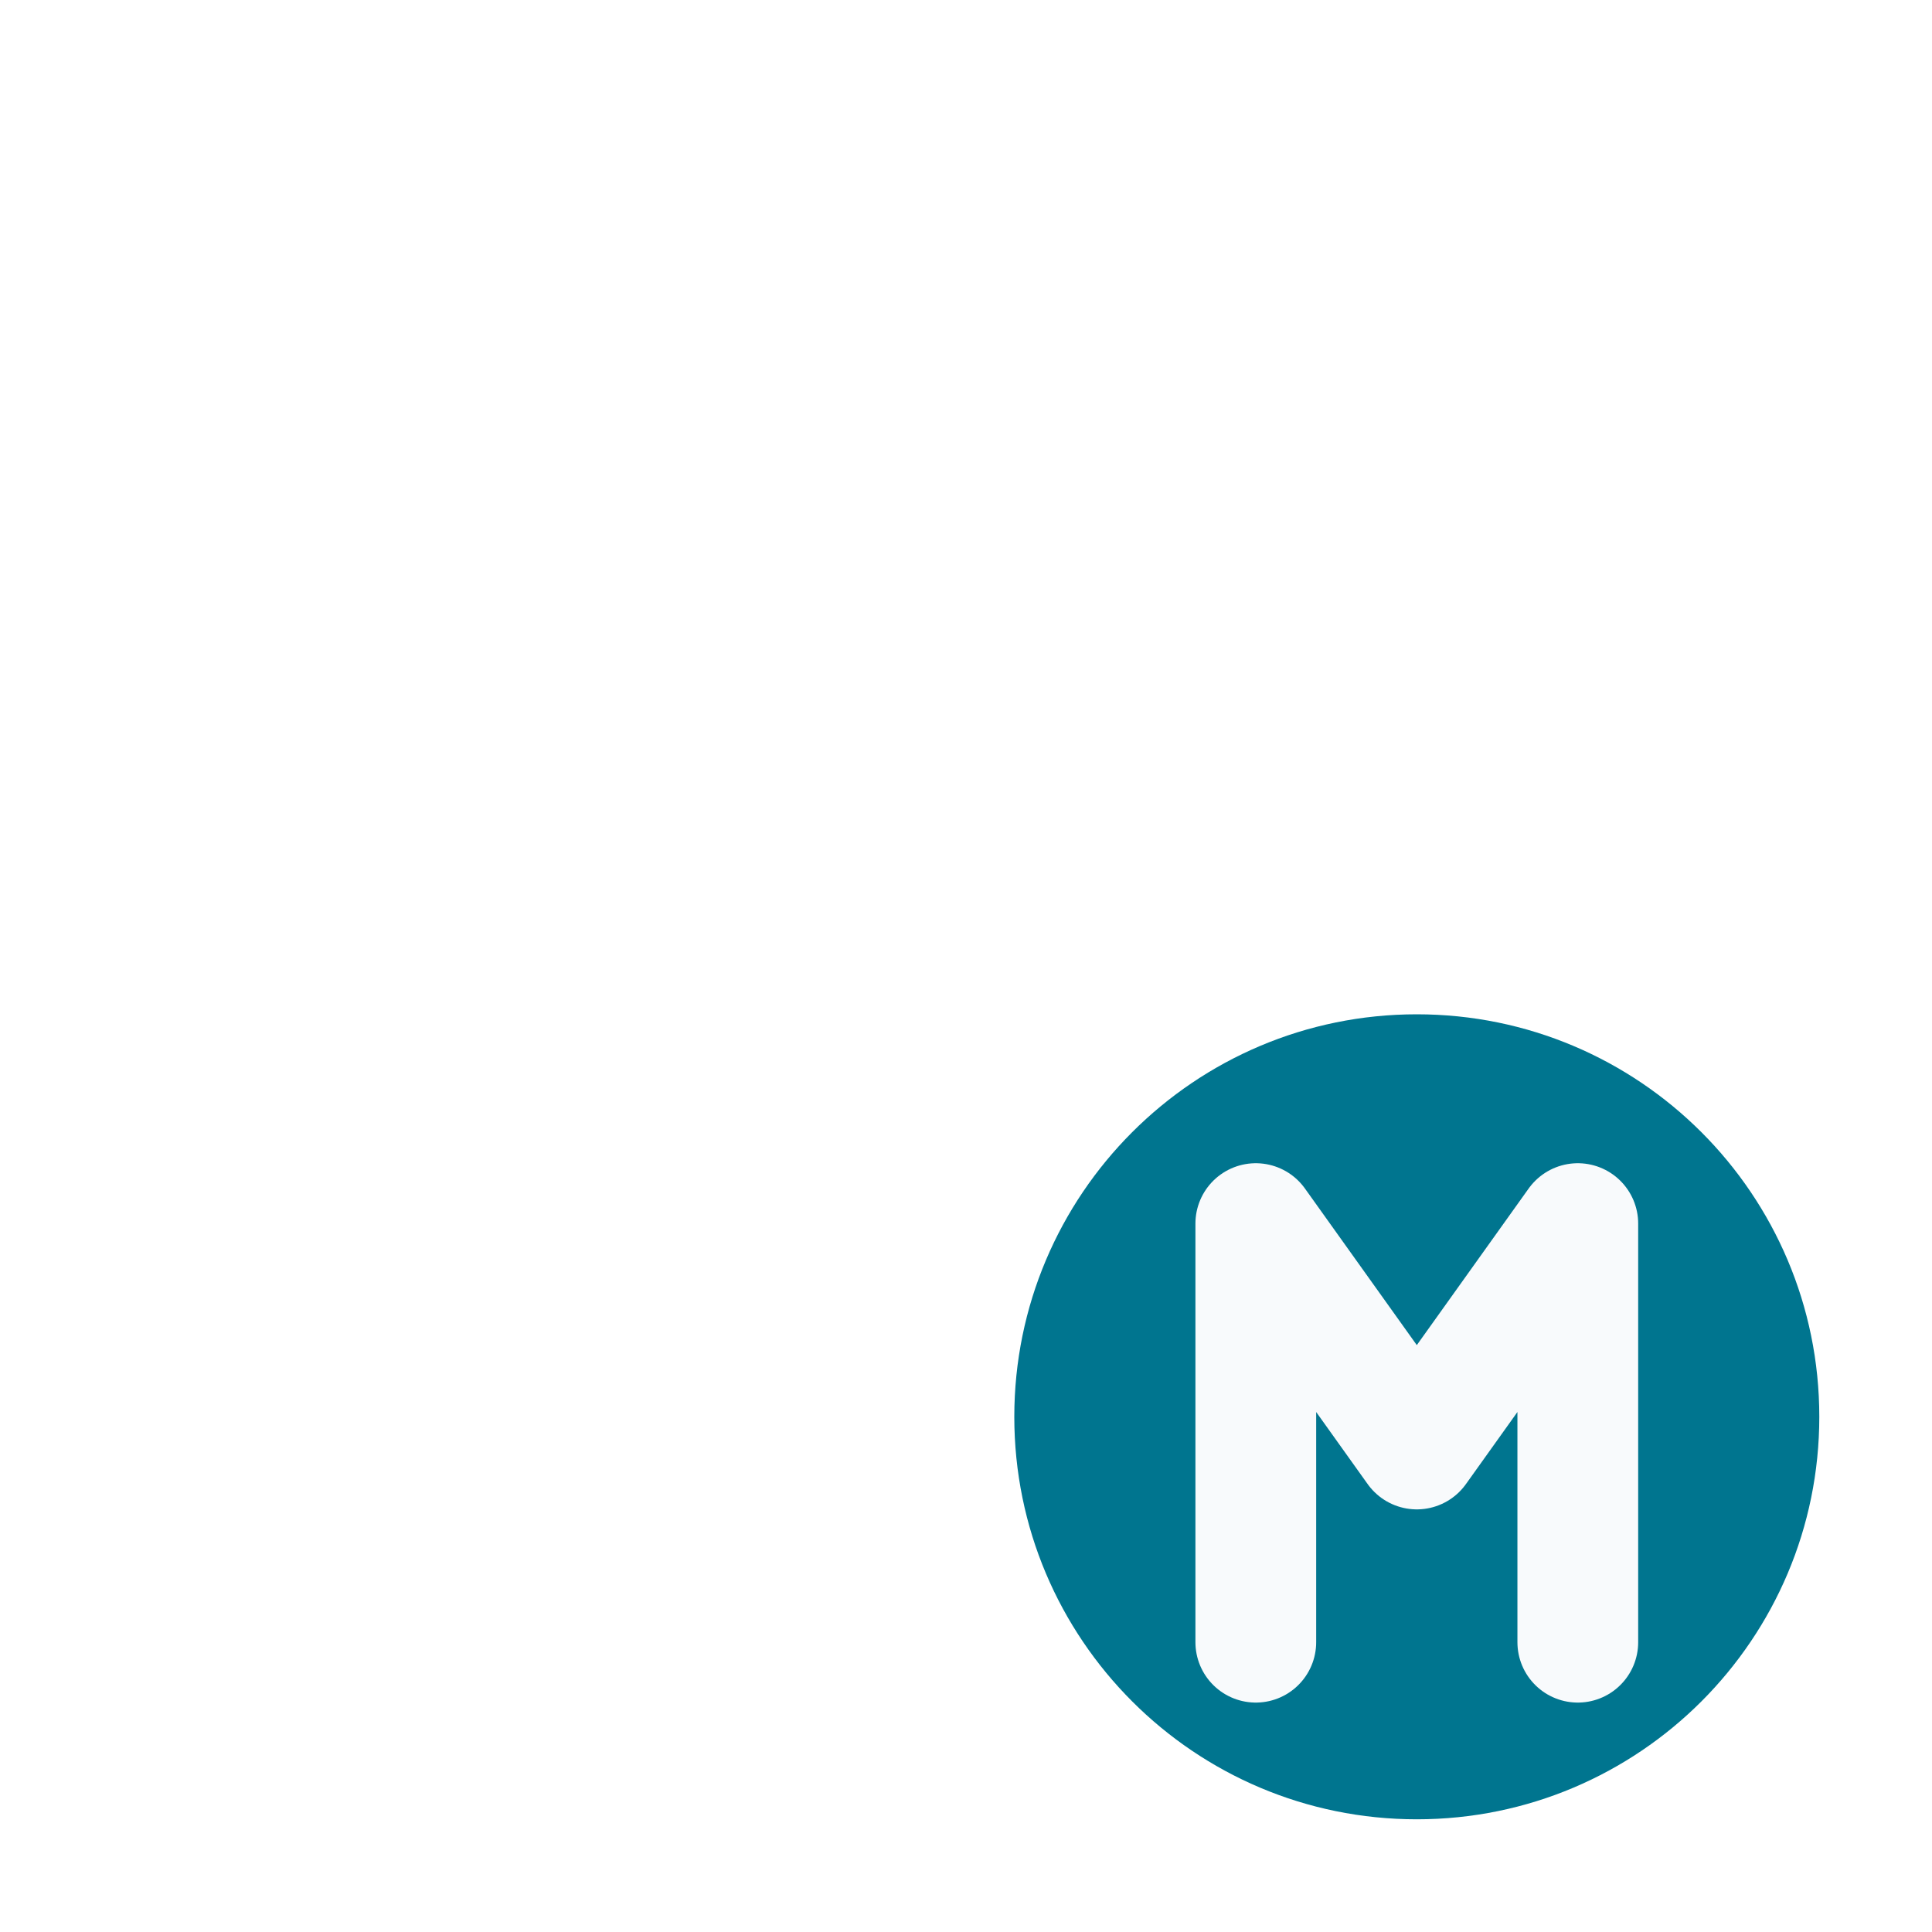
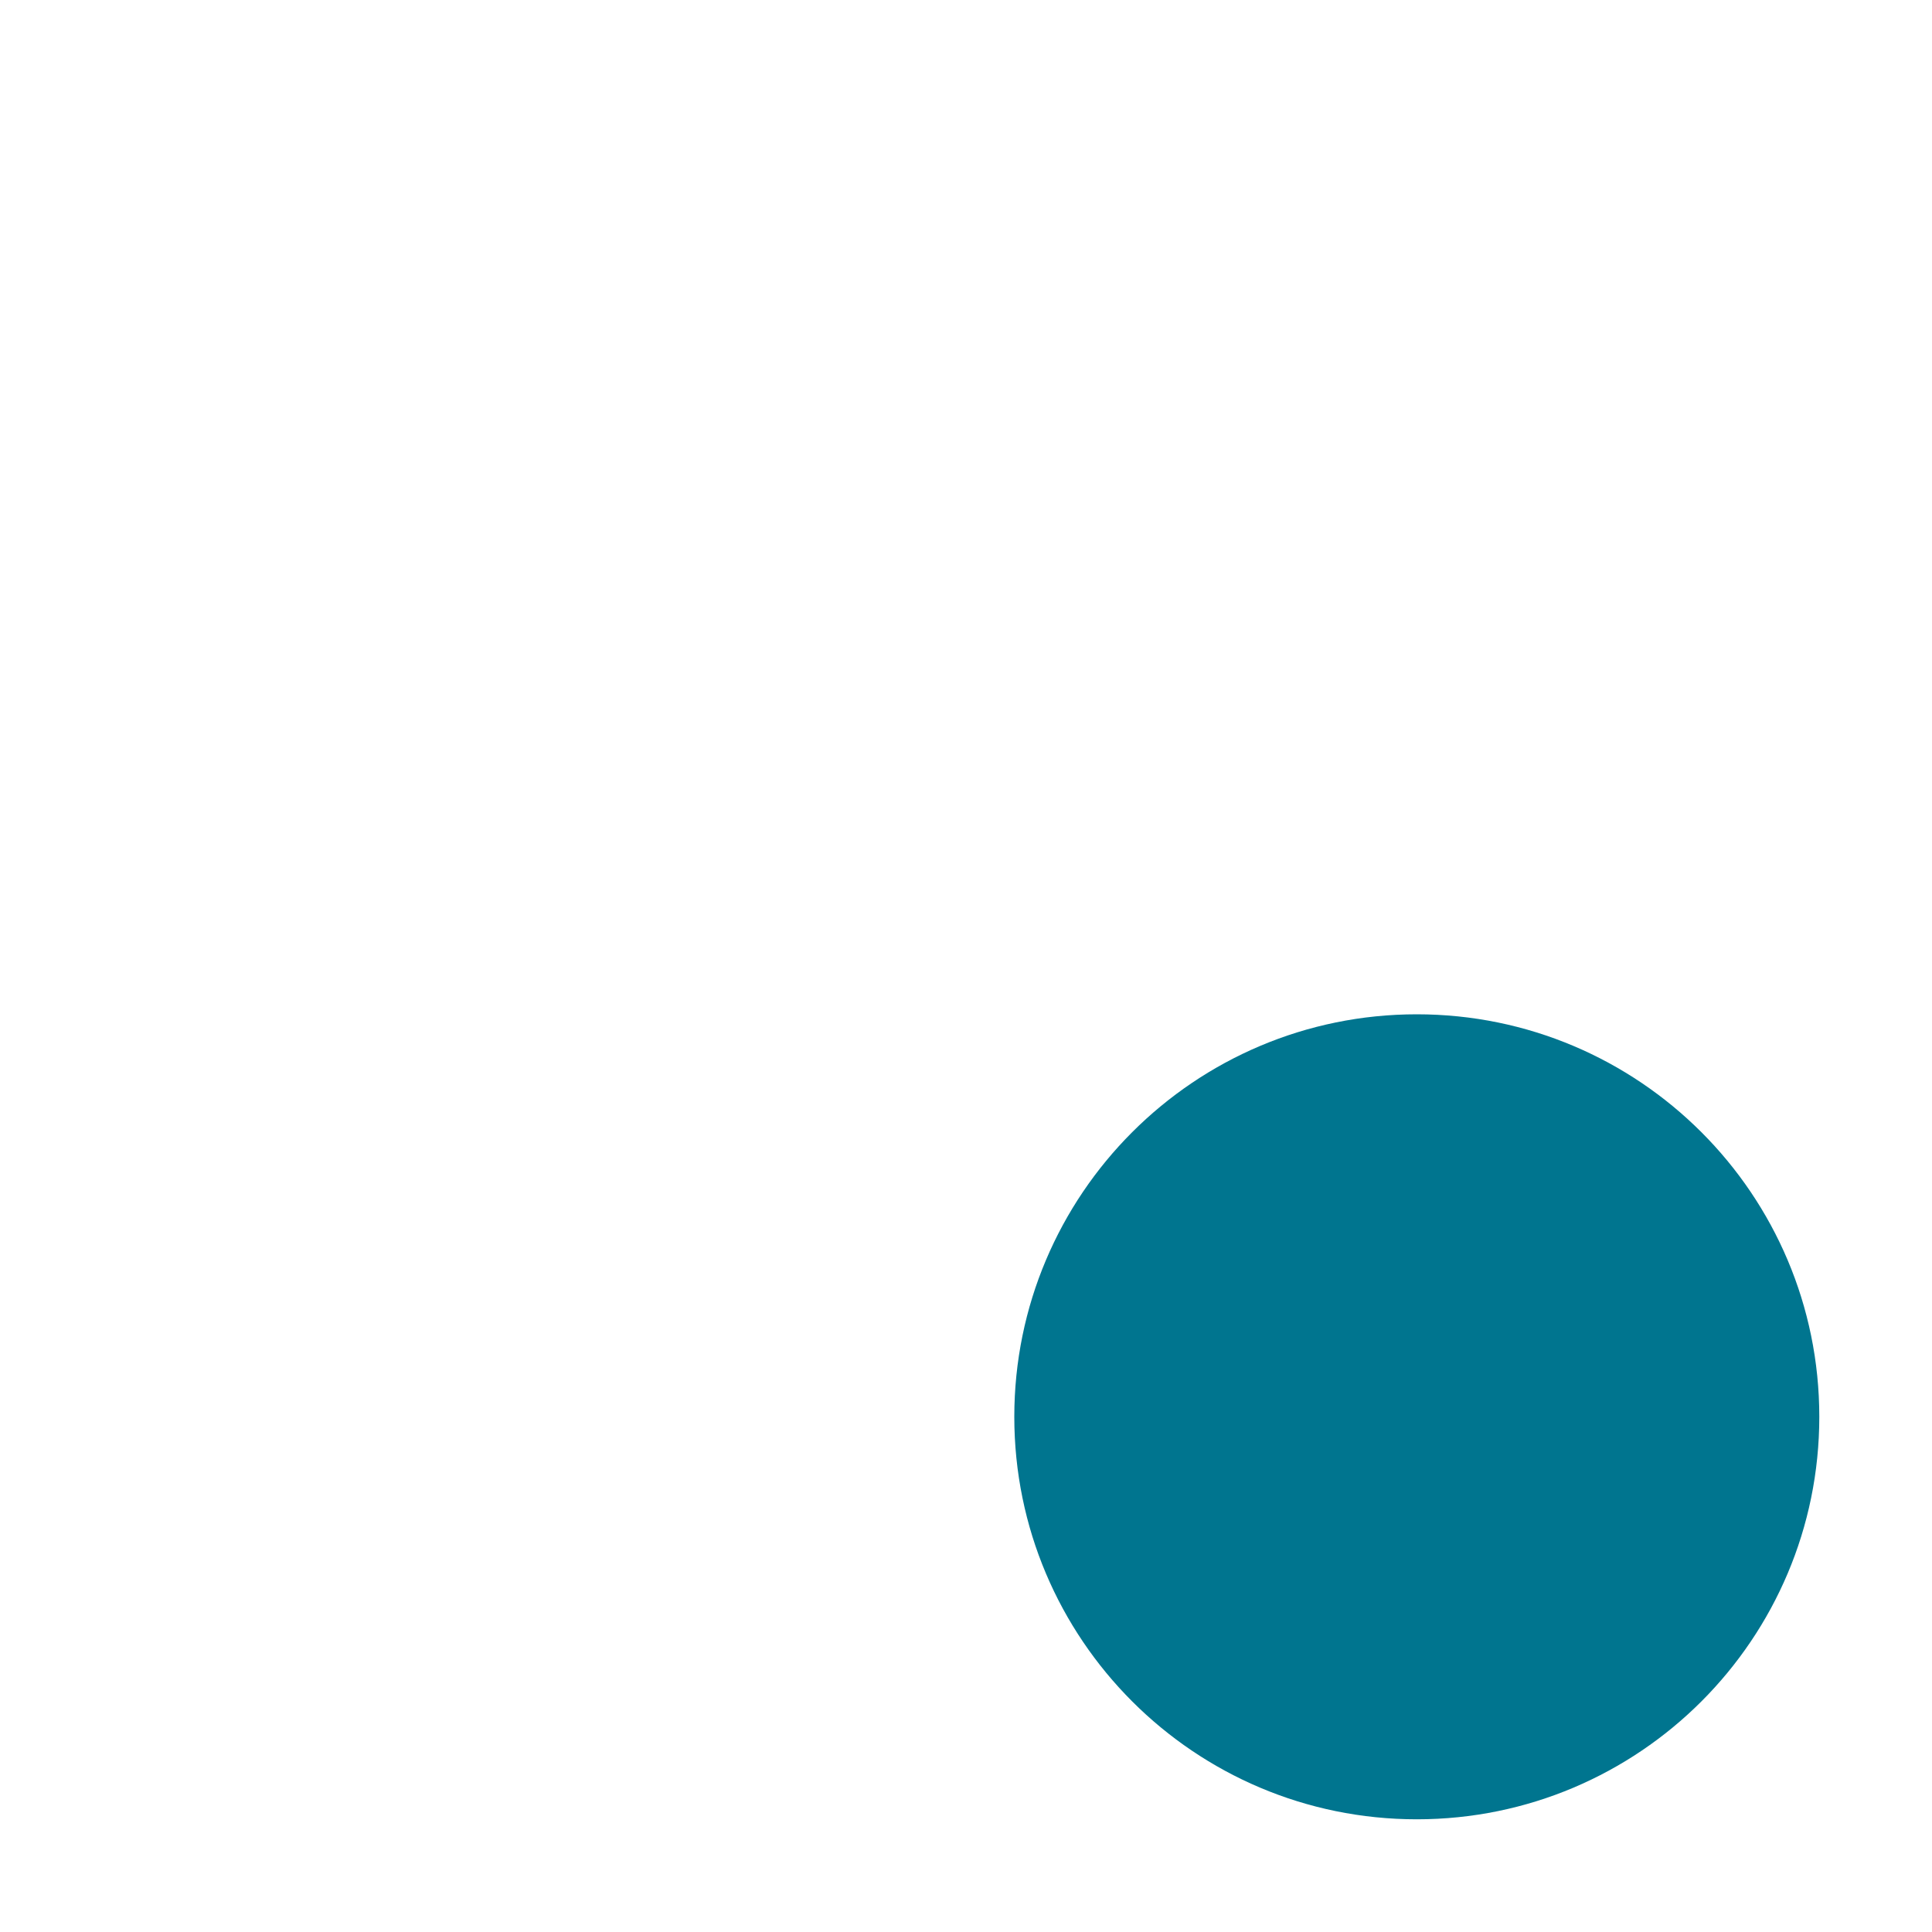
<svg xmlns="http://www.w3.org/2000/svg" viewBox="0 0 24 24" width="24" height="24">
  <circle cx="17.6" cy="17.6" r="5" fill="#00758f" />
-   <path d="M15.6 20.4v-5.2l2 2.8 2-2.8v5.2" fill="none" stroke="#f8fafc" stroke-width="1.5" stroke-linecap="round" stroke-linejoin="round" />
+   <path d="M15.6 20.4v-5.2l2 2.8 2-2.8v5.2" fill="none" stroke="@on-color.base" stroke-width="1.5" stroke-linecap="round" stroke-linejoin="round" />
</svg>
